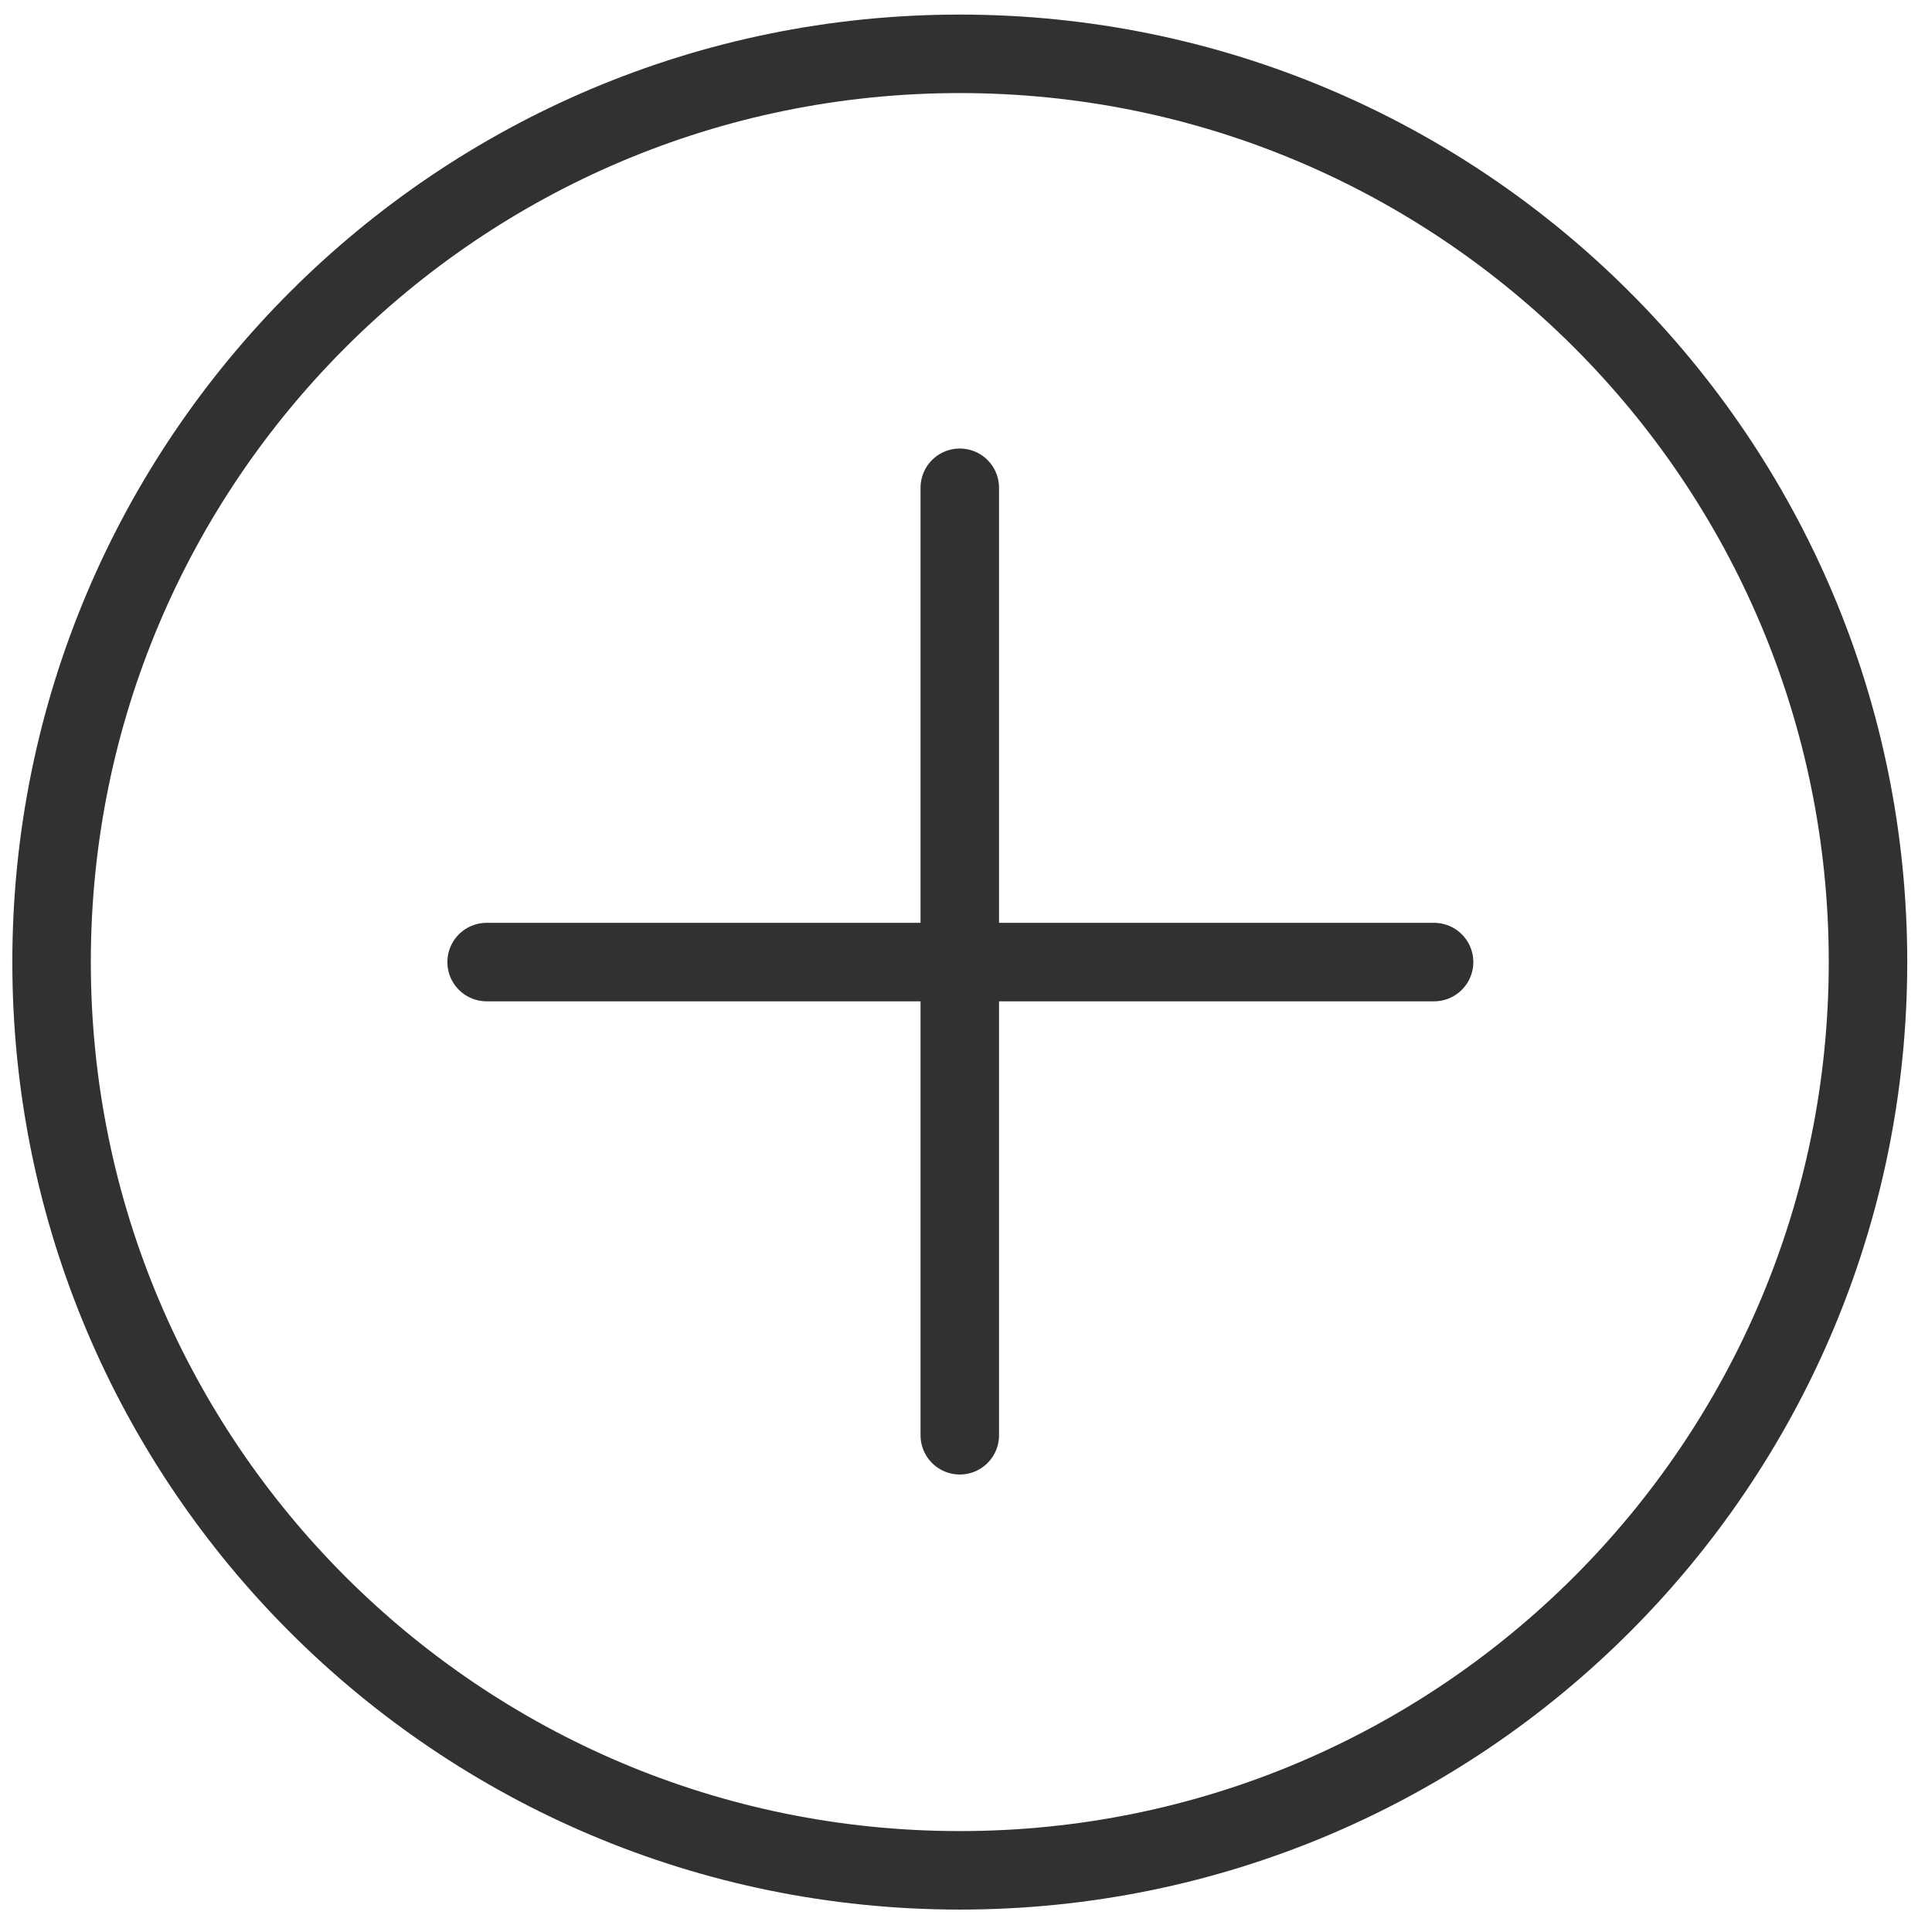
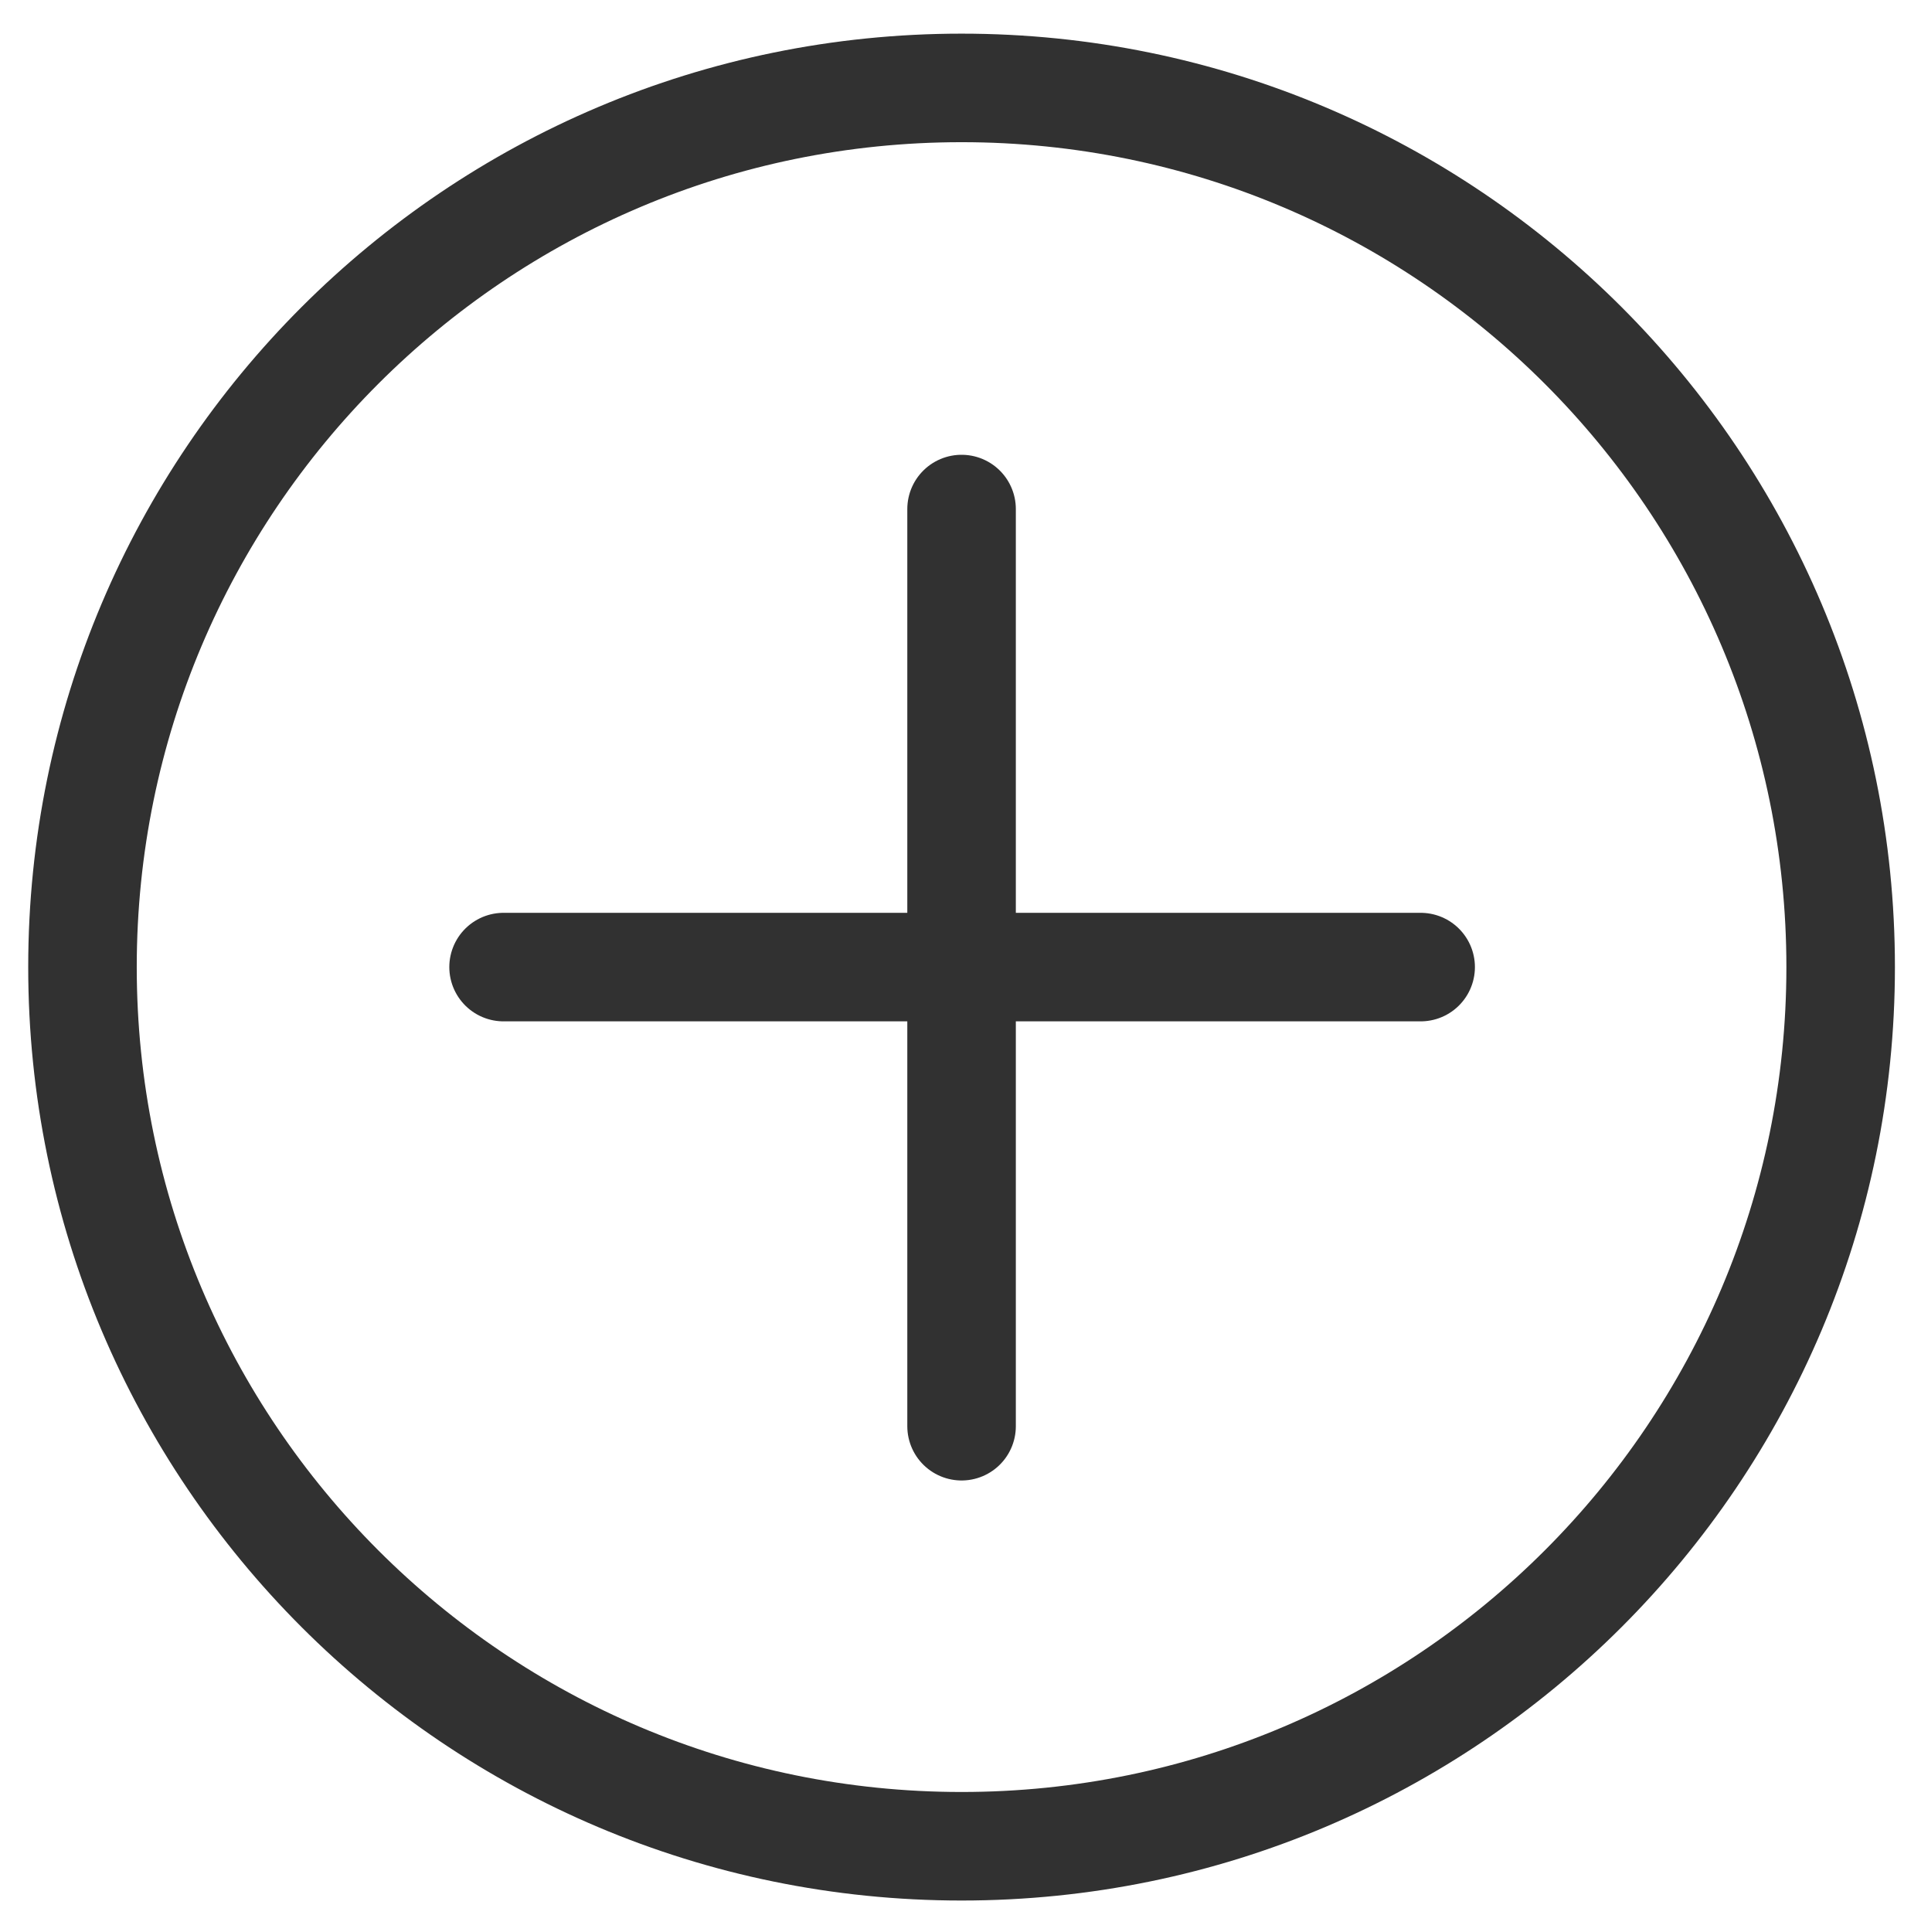
- <svg xmlns="http://www.w3.org/2000/svg" version="1.1" id="Layer_1" x="0px" y="0px" viewBox="0 0 171 172.3" style="enable-background:new 0 0 171 172.3;" xml:space="preserve">
+ <svg xmlns="http://www.w3.org/2000/svg" version="1.1" id="Layer_1" x="0px" y="0px" viewBox="0 0 177 178" style="enable-background:new 0 0 177 178;" xml:space="preserve">
  <style type="text/css">
- 	.st0{fill:none;stroke:#313131;stroke-width:7;stroke-miterlimit:10;}
- 	.st1{fill:none;stroke:#313131;stroke-width:7;stroke-linecap:round;stroke-miterlimit:10;}
+ 	.st0{fill:none;stroke:#313131;stroke-width:10;stroke-miterlimit:10;}
+ 	.st1{fill:none;stroke:#313131;stroke-width:10;stroke-linecap:round;stroke-miterlimit:10;}
</style>
  <g>
-     <circle class="st0" cx="85.6" cy="85.8" r="81" />
+     <circle class="st0" cx="88.6" cy="89.1" r="81" />
    <g>
-       <line class="st1" x1="85.6" y1="43.5" x2="85.6" y2="128" />
-       <line class="st1" x1="43.4" y1="85.8" x2="127.9" y2="85.8" />
+       <line class="st1" x1="88.6" y1="46.9" x2="88.6" y2="131.4" />
+       <line class="st1" x1="46.4" y1="89.1" x2="130.9" y2="89.1" />
    </g>
  </g>
</svg>
